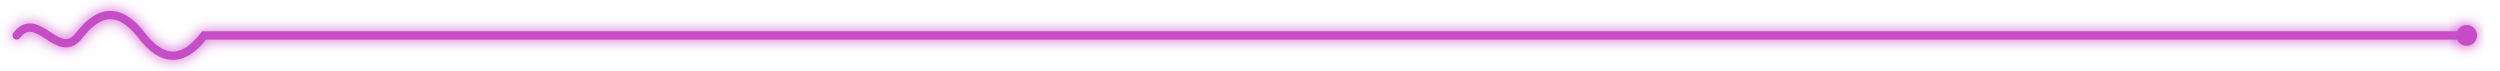
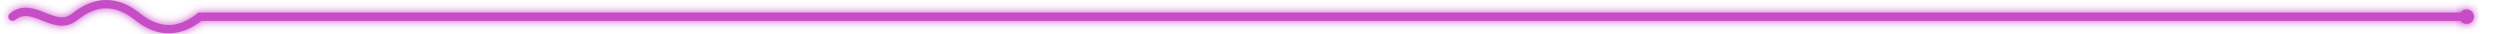
- <svg xmlns="http://www.w3.org/2000/svg" width="1200" height="34" viewBox="0 0 1200 34">
+ <svg xmlns="http://www.w3.org/2000/svg" width="1200" height="16" viewBox="0 0 1200 16">
  <defs>
-     <filter id="g" x="-30%" y="-300%" width="160%" height="700%">
-       <feGaussianBlur stdDeviation="3" result="b" />
+     <filter id="g" x="-30%" y="-500%" width="160%" height="1100%">
+       <feGaussianBlur stdDeviation="2" result="b" />
      <feMerge>
        <feMergeNode in="b" />
        <feMergeNode in="SourceGraphic" />
      </feMerge>
    </filter>
  </defs>
-   <path d="M 8 17 C 18 4 28 30 38 17 S 58 4 68 17 S 88 30 98 17 L 1184 17" fill="none" stroke="#C74EC7" stroke-width="4" stroke-linecap="round" filter="url(#g)" />
-   <circle cx="1184" cy="17" r="5" fill="#C74EC7" filter="url(#g)" />
+   <path d="M 6 8 C 16 0 26 16 36 8 S 56 0 66 8 S 86 16 96 8 L 1184 8" fill="none" stroke="#C74EC7" stroke-width="4" stroke-linecap="round" filter="url(#g)" />
+   <circle cx="1184" cy="8" r="3.5" fill="#C74EC7" filter="url(#g)" />
</svg>
